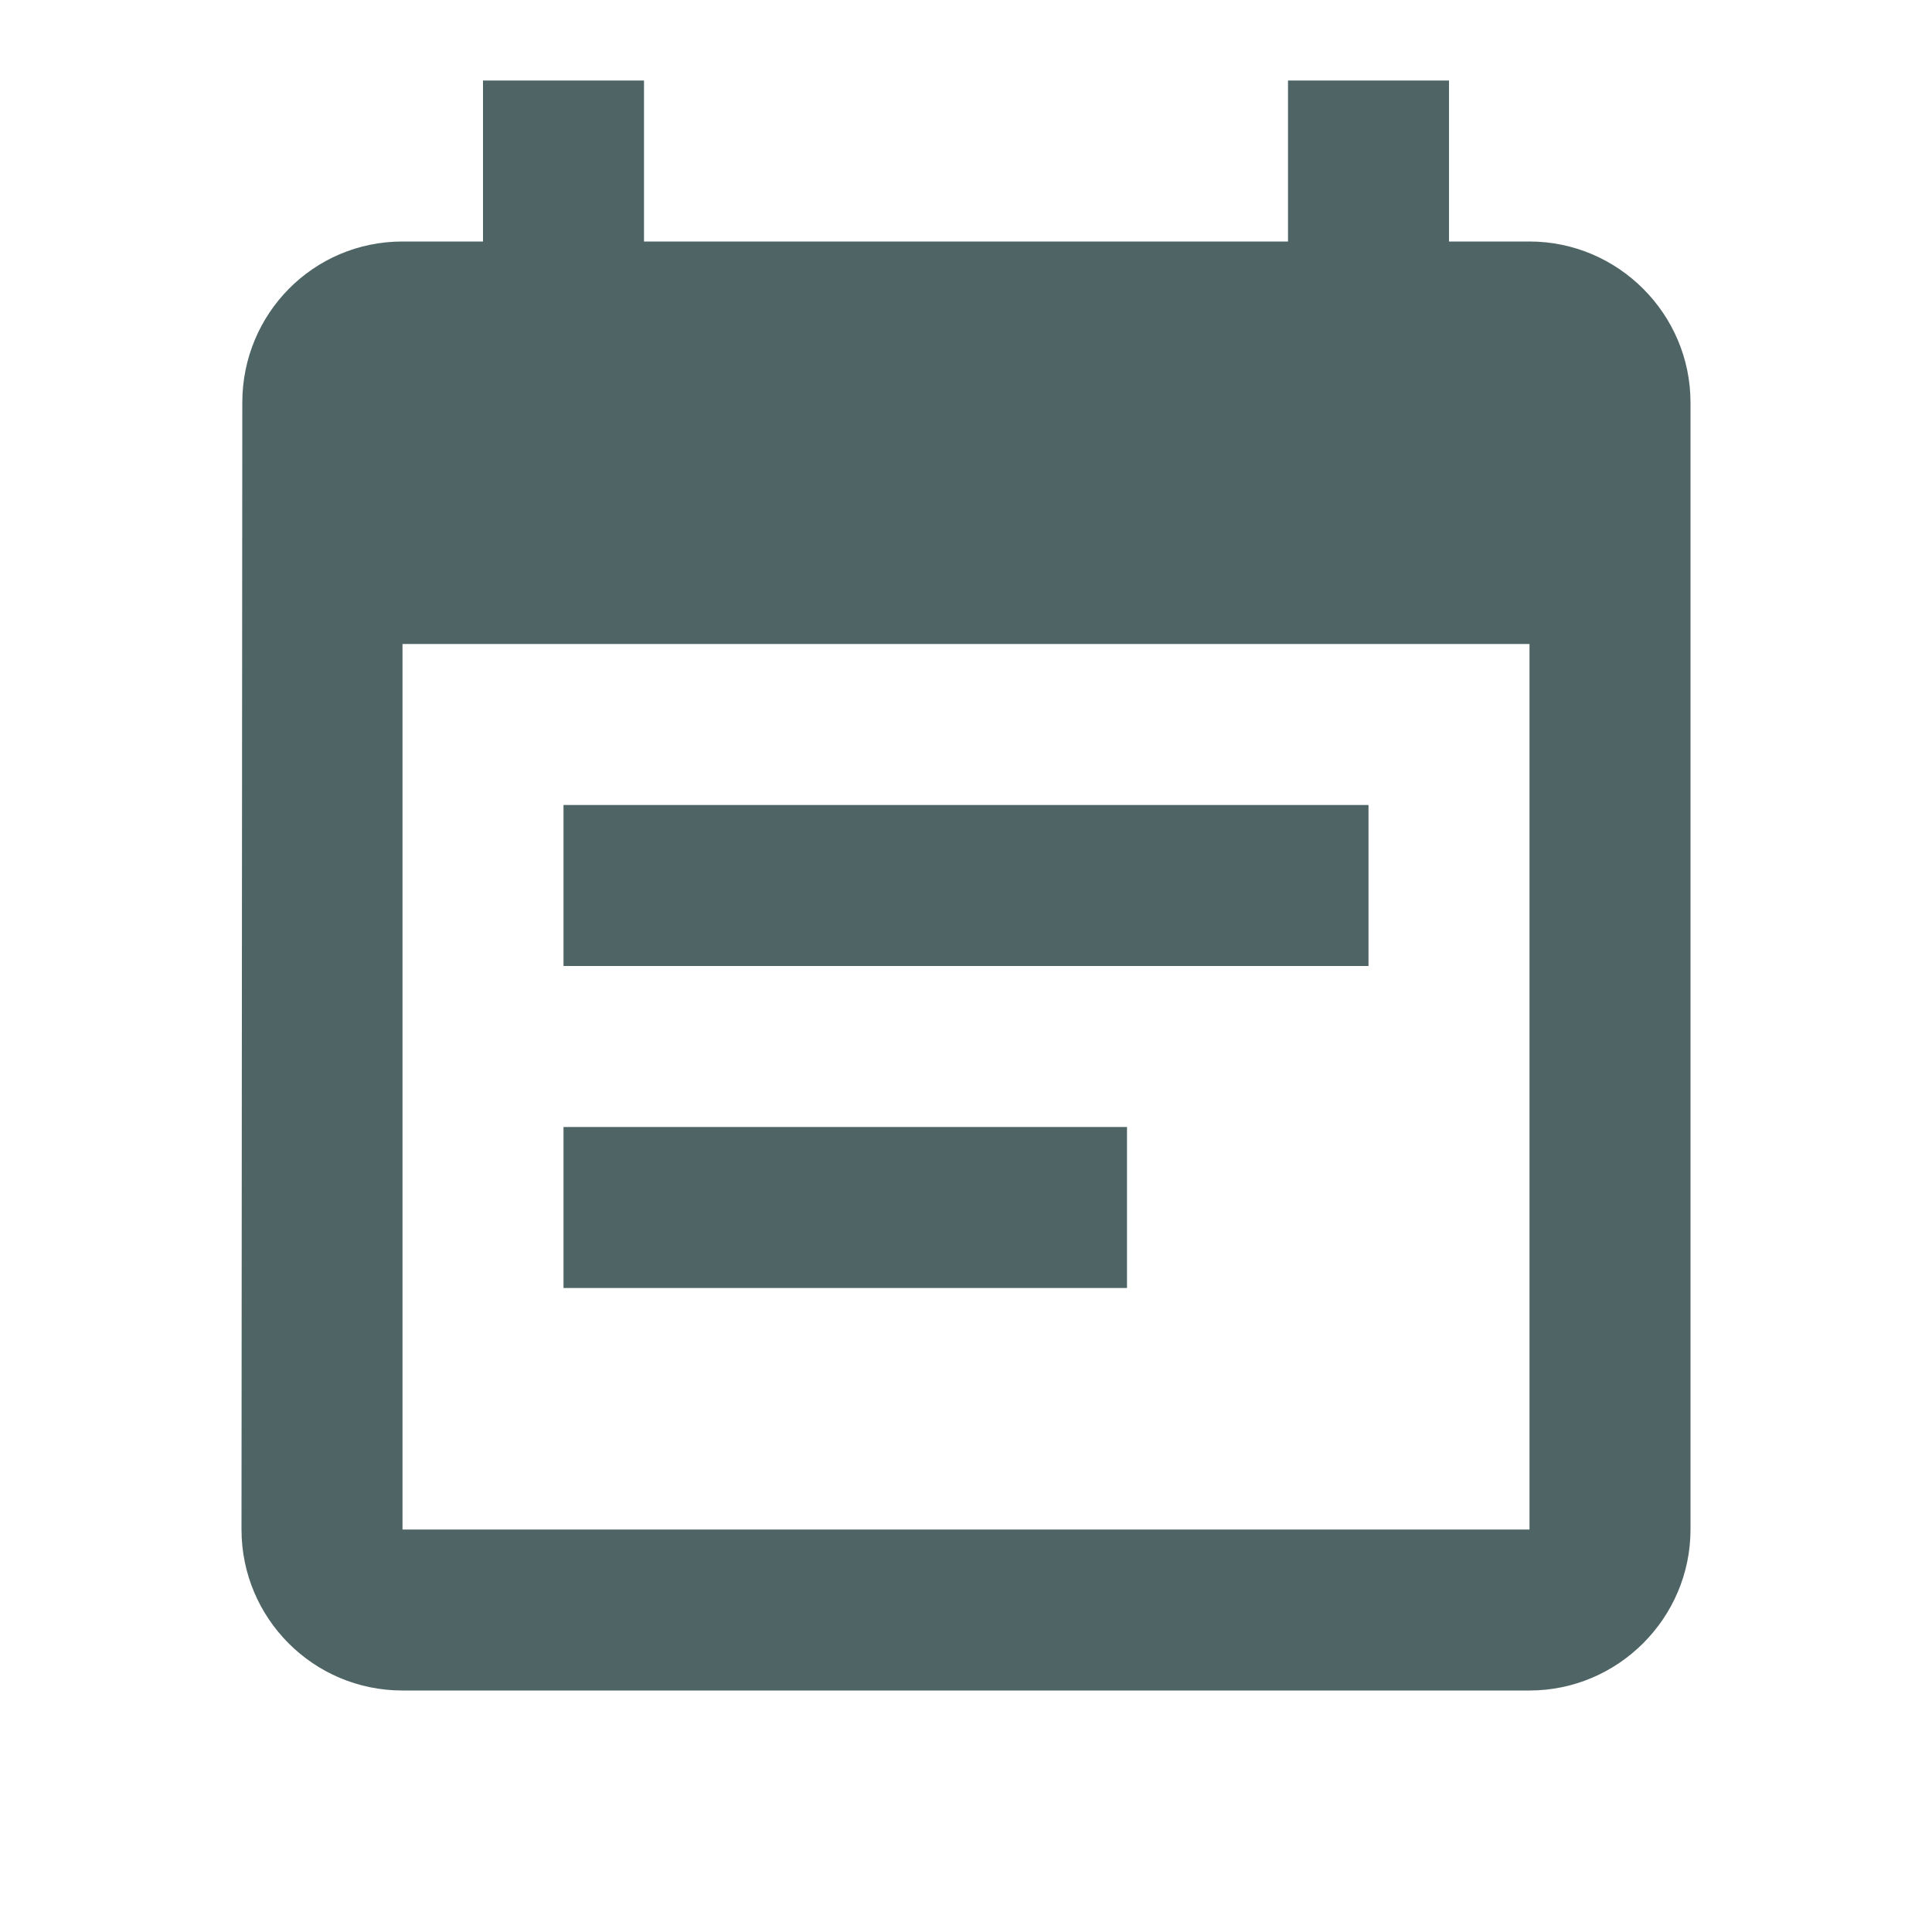
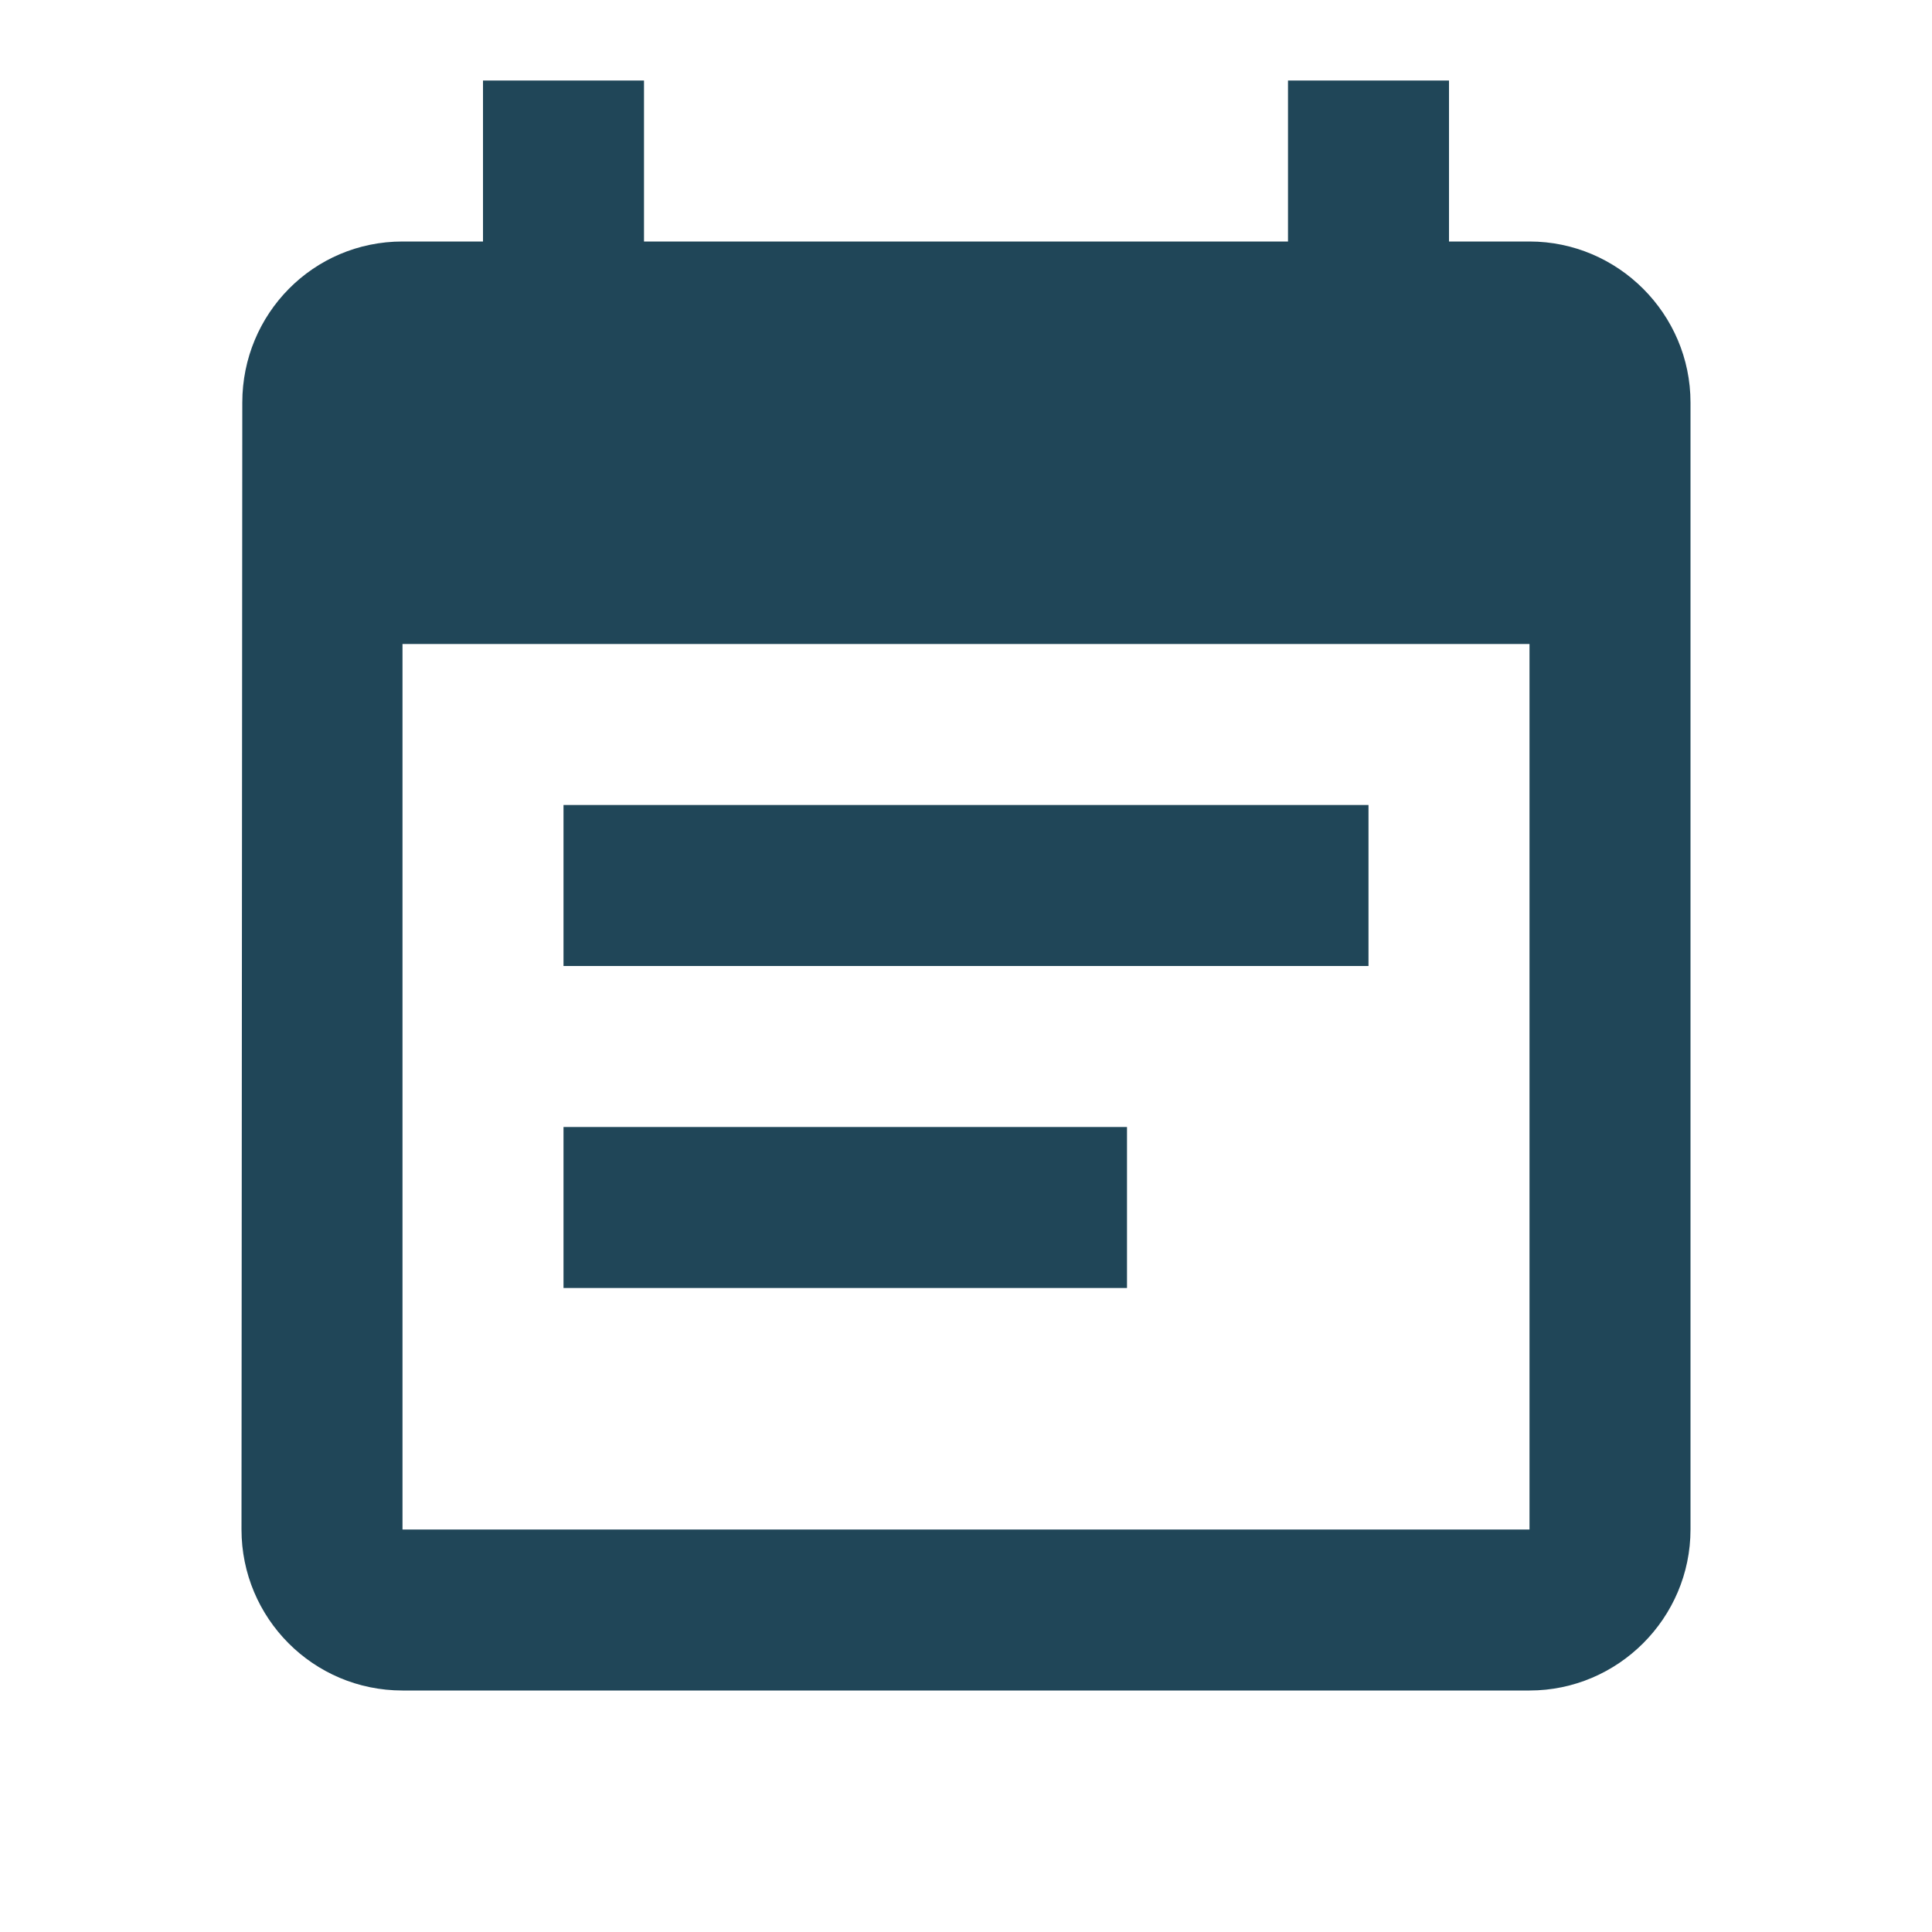
- <svg xmlns="http://www.w3.org/2000/svg" fill="#4f6464" height="48" viewBox="0 0 24 24" width="48">
+ <svg xmlns="http://www.w3.org/2000/svg" fill="#204658" height="48" viewBox="0 0 24 24" width="48">
  <path d="M0 0h24v24H0z" fill="none" />
  <path d="M17 10H7v2h10v-2zm2-7h-1V1h-2v2H8V1H6v2H5c-1.11 0-1.99.9-1.99 2L3 19c0 1.1.89 2 2 2h14c1.1 0 2-.9 2-2V5c0-1.1-.9-2-2-2zm0 16H5V8h14v11zm-5-5H7v2h7v-2z" />
</svg>
